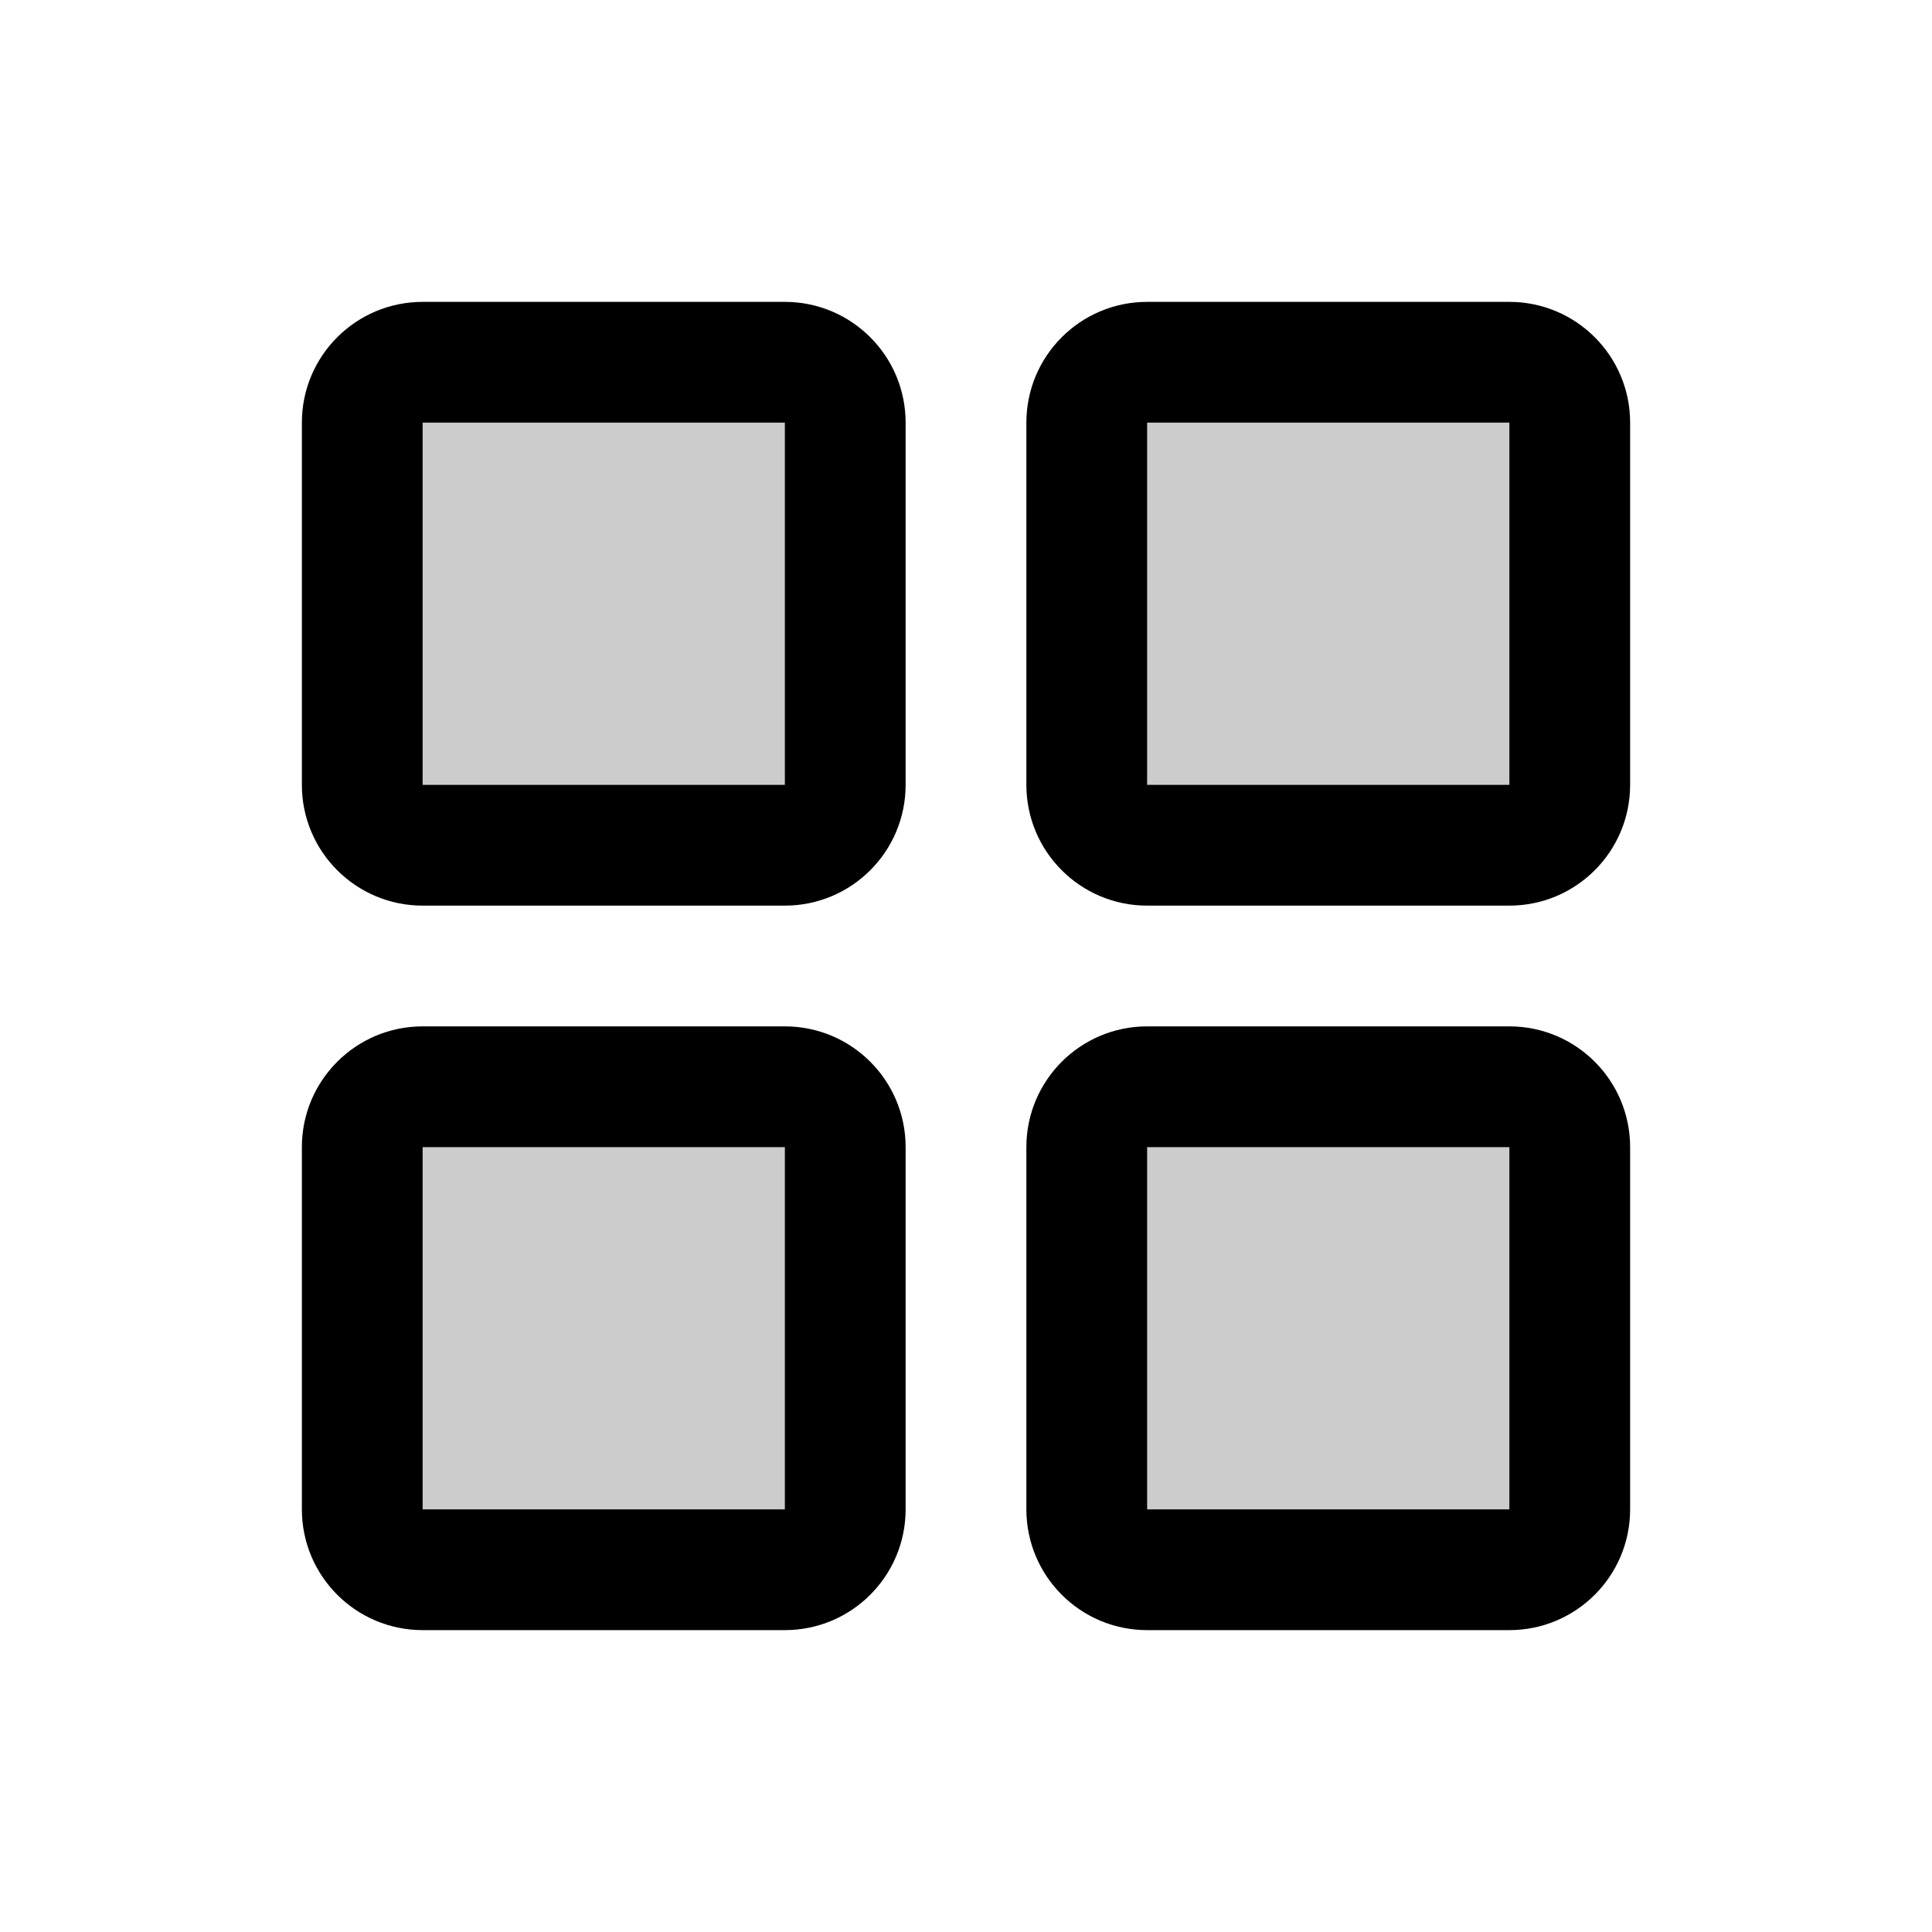
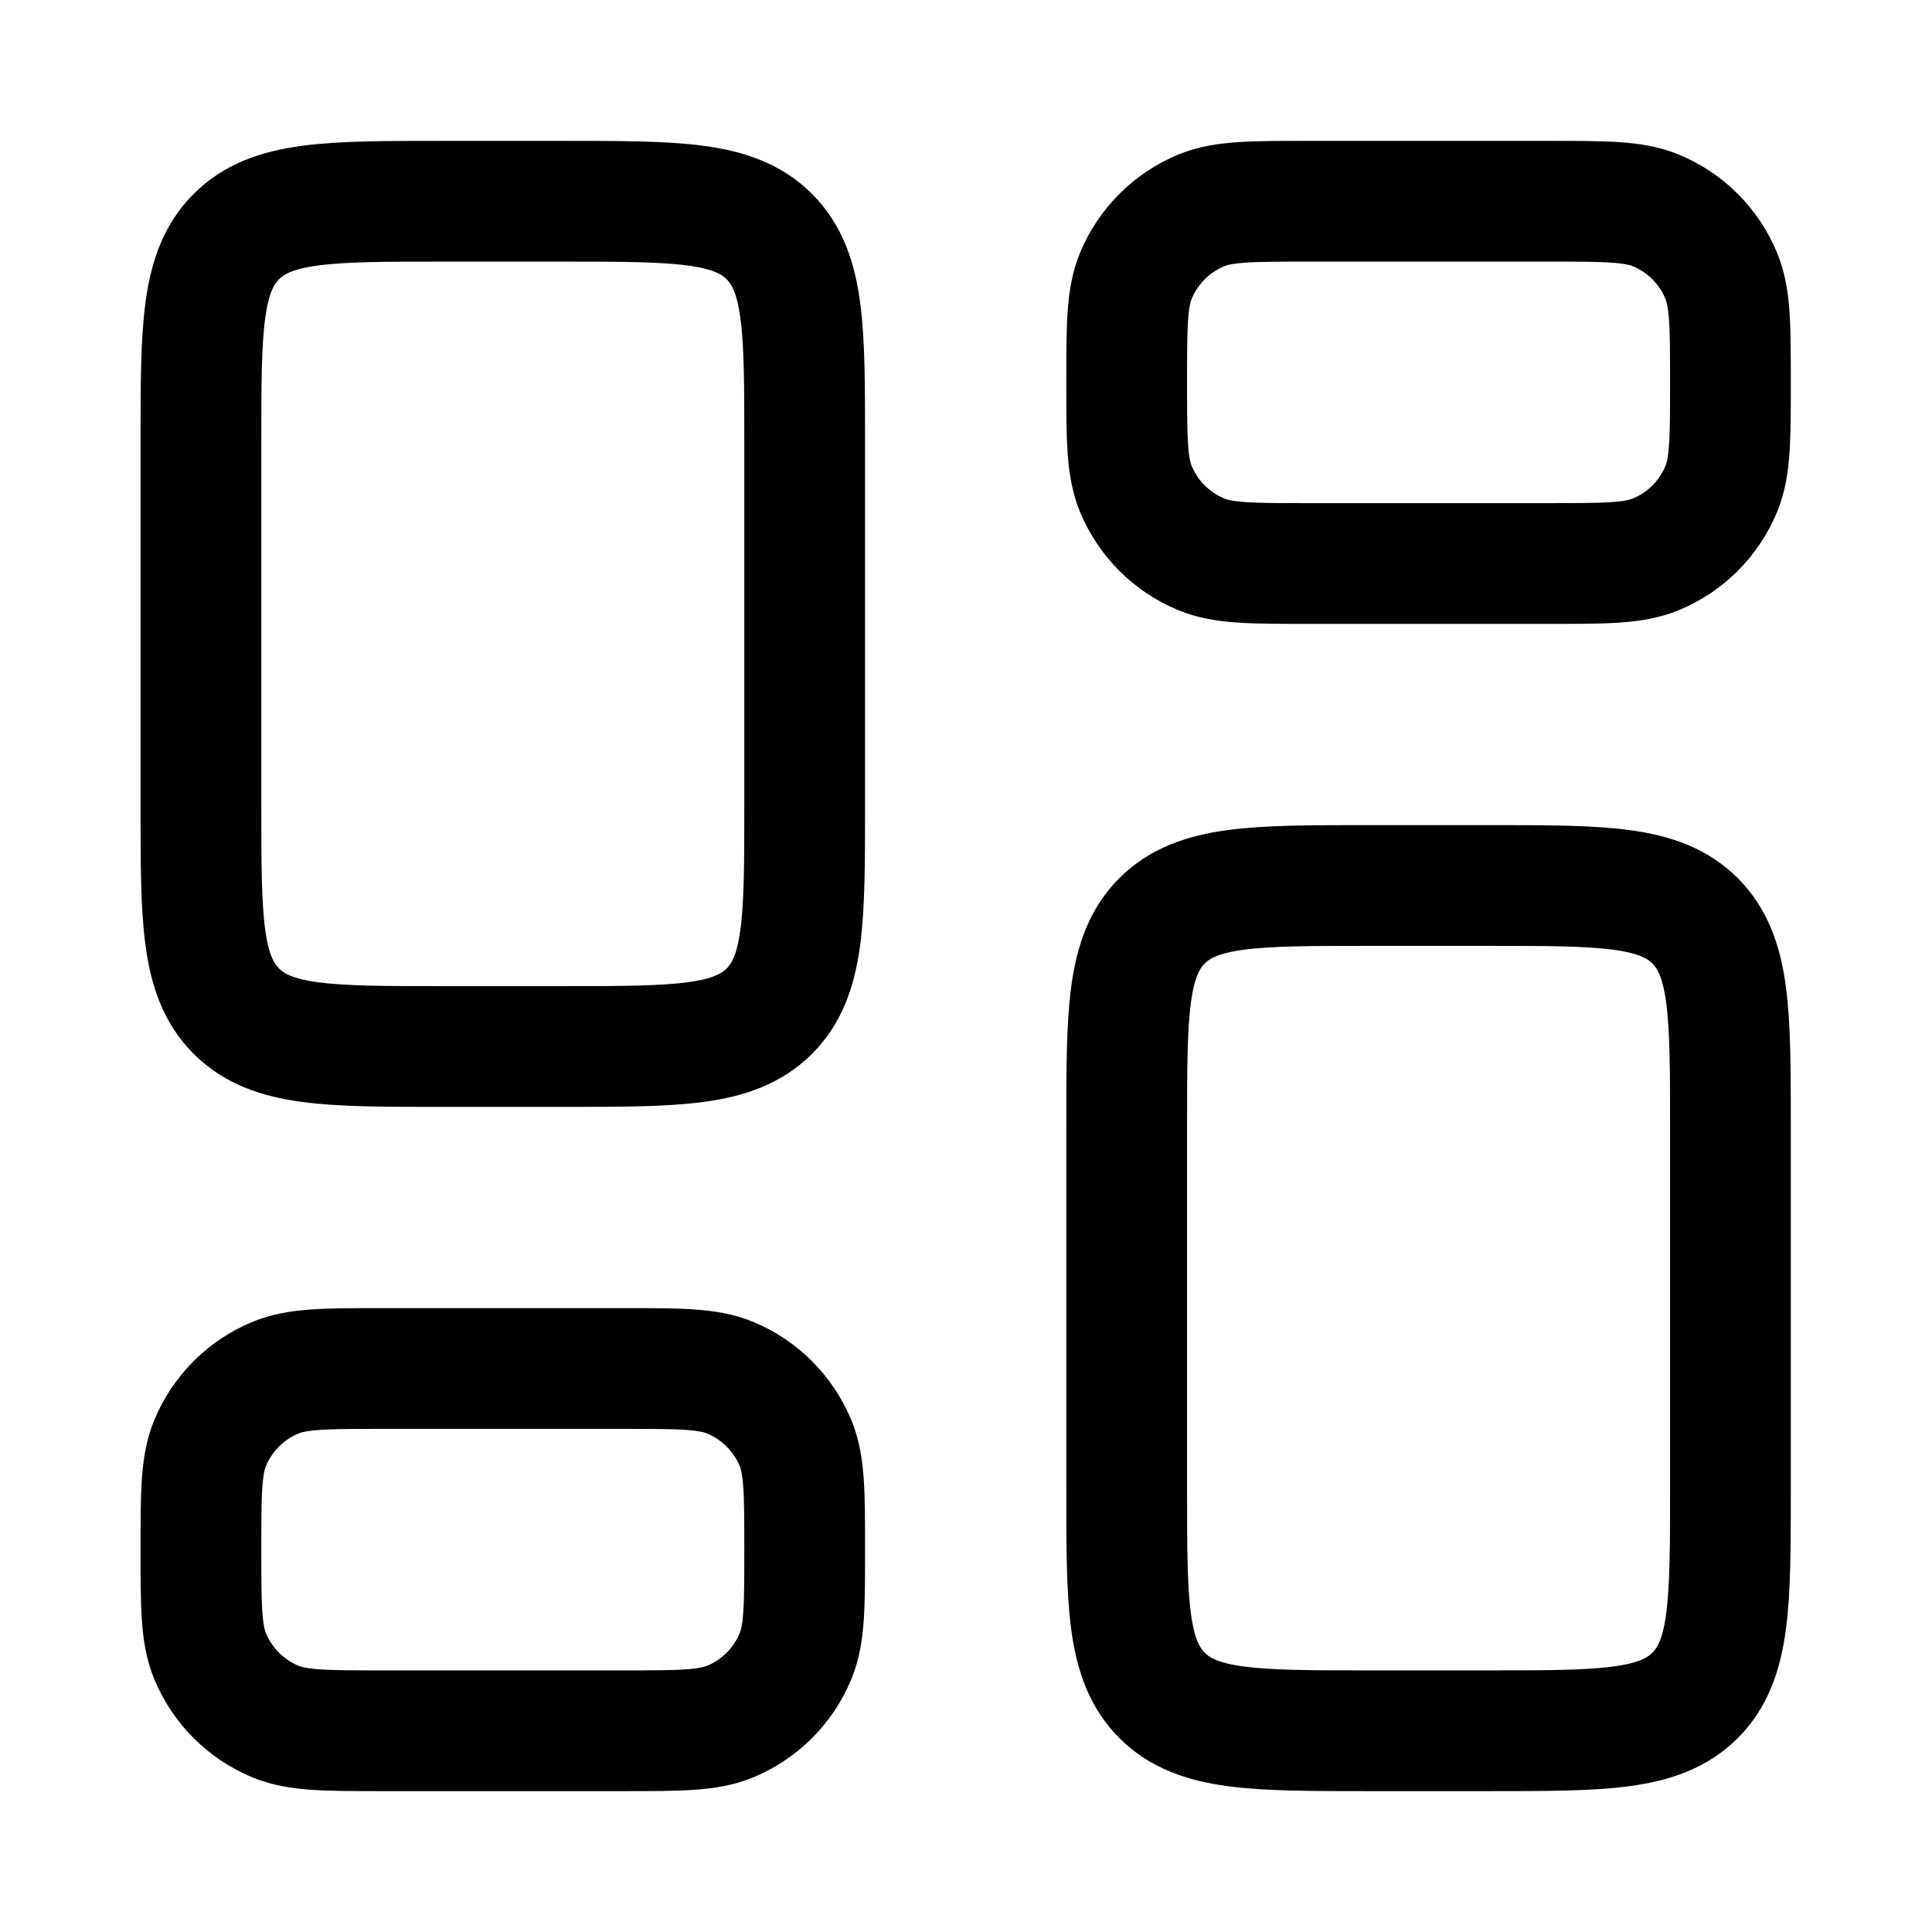
- <svg xmlns="http://www.w3.org/2000/svg" viewBox="0 0 256 256" fill="currentColor">
-   <path d="M112,56v48a8,8,0,0,1-8,8H56a8,8,0,0,1-8-8V56a8,8,0,0,1,8-8h48A8,8,0,0,1,112,56Zm88-8H152a8,8,0,0,0-8,8v48a8,8,0,0,0,8,8h48a8,8,0,0,0,8-8V56A8,8,0,0,0,200,48Zm-96,96H56a8,8,0,0,0-8,8v48a8,8,0,0,0,8,8h48a8,8,0,0,0,8-8V152A8,8,0,0,0,104,144Zm96,0H152a8,8,0,0,0-8,8v48a8,8,0,0,0,8,8h48a8,8,0,0,0,8-8V152A8,8,0,0,0,200,144Z" opacity="0.2" />
-   <path d="M200,136H152a16,16,0,0,0-16,16v48a16,16,0,0,0,16,16h48a16,16,0,0,0,16-16V152A16,16,0,0,0,200,136Zm0,64H152V152h48v48ZM104,40H56A16,16,0,0,0,40,56v48a16,16,0,0,0,16,16h48a16,16,0,0,0,16-16V56A16,16,0,0,0,104,40Zm0,64H56V56h48v48Zm96-64H152a16,16,0,0,0-16,16v48a16,16,0,0,0,16,16h48a16,16,0,0,0,16-16V56A16,16,0,0,0,200,40Zm0,64H152V56h48v48Zm-96,32H56a16,16,0,0,0-16,16v48a16,16,0,0,0,16,16h48a16,16,0,0,0,16-16V152A16,16,0,0,0,104,136Zm0,64H56V152h48v48Z" />
+ <svg xmlns="http://www.w3.org/2000/svg" viewBox="0 0 24 24" fill="none">
+   <path d="M2.496 5.5C2.496 4.086 2.496 3.379 2.936 2.939C3.375 2.5 4.082 2.5 5.496 2.5H6.996C8.41 2.5 9.117 2.5 9.557 2.939C9.996 3.379 9.996 4.086 9.996 5.5V10C9.996 11.414 9.996 12.121 9.557 12.561C9.117 13 8.41 13 6.996 13H5.496C4.082 13 3.375 13 2.936 12.561C2.496 12.121 2.496 11.414 2.496 10V5.5Z" stroke="currentColor" stroke-linejoin="round" stroke-width="1.5" />
+   <path d="M2.496 19.25C2.496 18.551 2.496 18.202 2.61 17.926C2.763 17.558 3.055 17.266 3.422 17.114C3.698 17 4.047 17 4.746 17H7.746C8.445 17 8.794 17 9.07 17.114C9.437 17.266 9.729 17.558 9.882 17.926C9.996 18.202 9.996 18.551 9.996 19.25C9.996 19.949 9.996 20.298 9.882 20.574C9.73 20.942 9.438 21.234 9.07 21.386C8.794 21.5 8.445 21.5 7.746 21.5H4.746C4.047 21.5 3.698 21.5 3.422 21.386C3.055 21.234 2.763 20.942 2.61 20.574C2.496 20.298 2.496 19.949 2.496 19.25Z" stroke="currentColor" stroke-linejoin="round" stroke-width="1.5" />
+   <path d="M13.996 4.75C13.996 4.051 13.996 3.702 14.11 3.426C14.263 3.058 14.555 2.766 14.922 2.614C15.198 2.5 15.547 2.5 16.246 2.5H19.246C19.945 2.5 20.294 2.5 20.57 2.614C20.938 2.766 21.23 3.058 21.382 3.426C21.496 3.702 21.496 4.051 21.496 4.75C21.496 5.449 21.496 5.798 21.382 6.074C21.23 6.442 20.938 6.734 20.57 6.886C20.294 7 19.945 7 19.246 7H16.246C15.547 7 15.198 7 14.922 6.886C14.555 6.734 14.263 6.442 14.11 6.074C13.996 5.798 13.996 5.449 13.996 4.75Z" stroke="currentColor" stroke-linejoin="round" stroke-width="1.5" />
+   <path d="M13.996 14C13.996 12.586 13.996 11.879 14.435 11.439C14.875 11 15.582 11 16.996 11H18.496C19.91 11 20.617 11 21.057 11.439C21.496 11.879 21.496 12.586 21.496 14L21.496 18.5C21.496 19.914 21.496 20.621 21.057 21.061C20.617 21.5 19.91 21.5 18.496 21.5H16.996C15.582 21.5 14.875 21.5 14.436 21.061C13.996 20.621 13.996 19.914 13.996 18.5L13.996 14Z" stroke="currentColor" stroke-linejoin="round" stroke-width="1.5" />
</svg>
